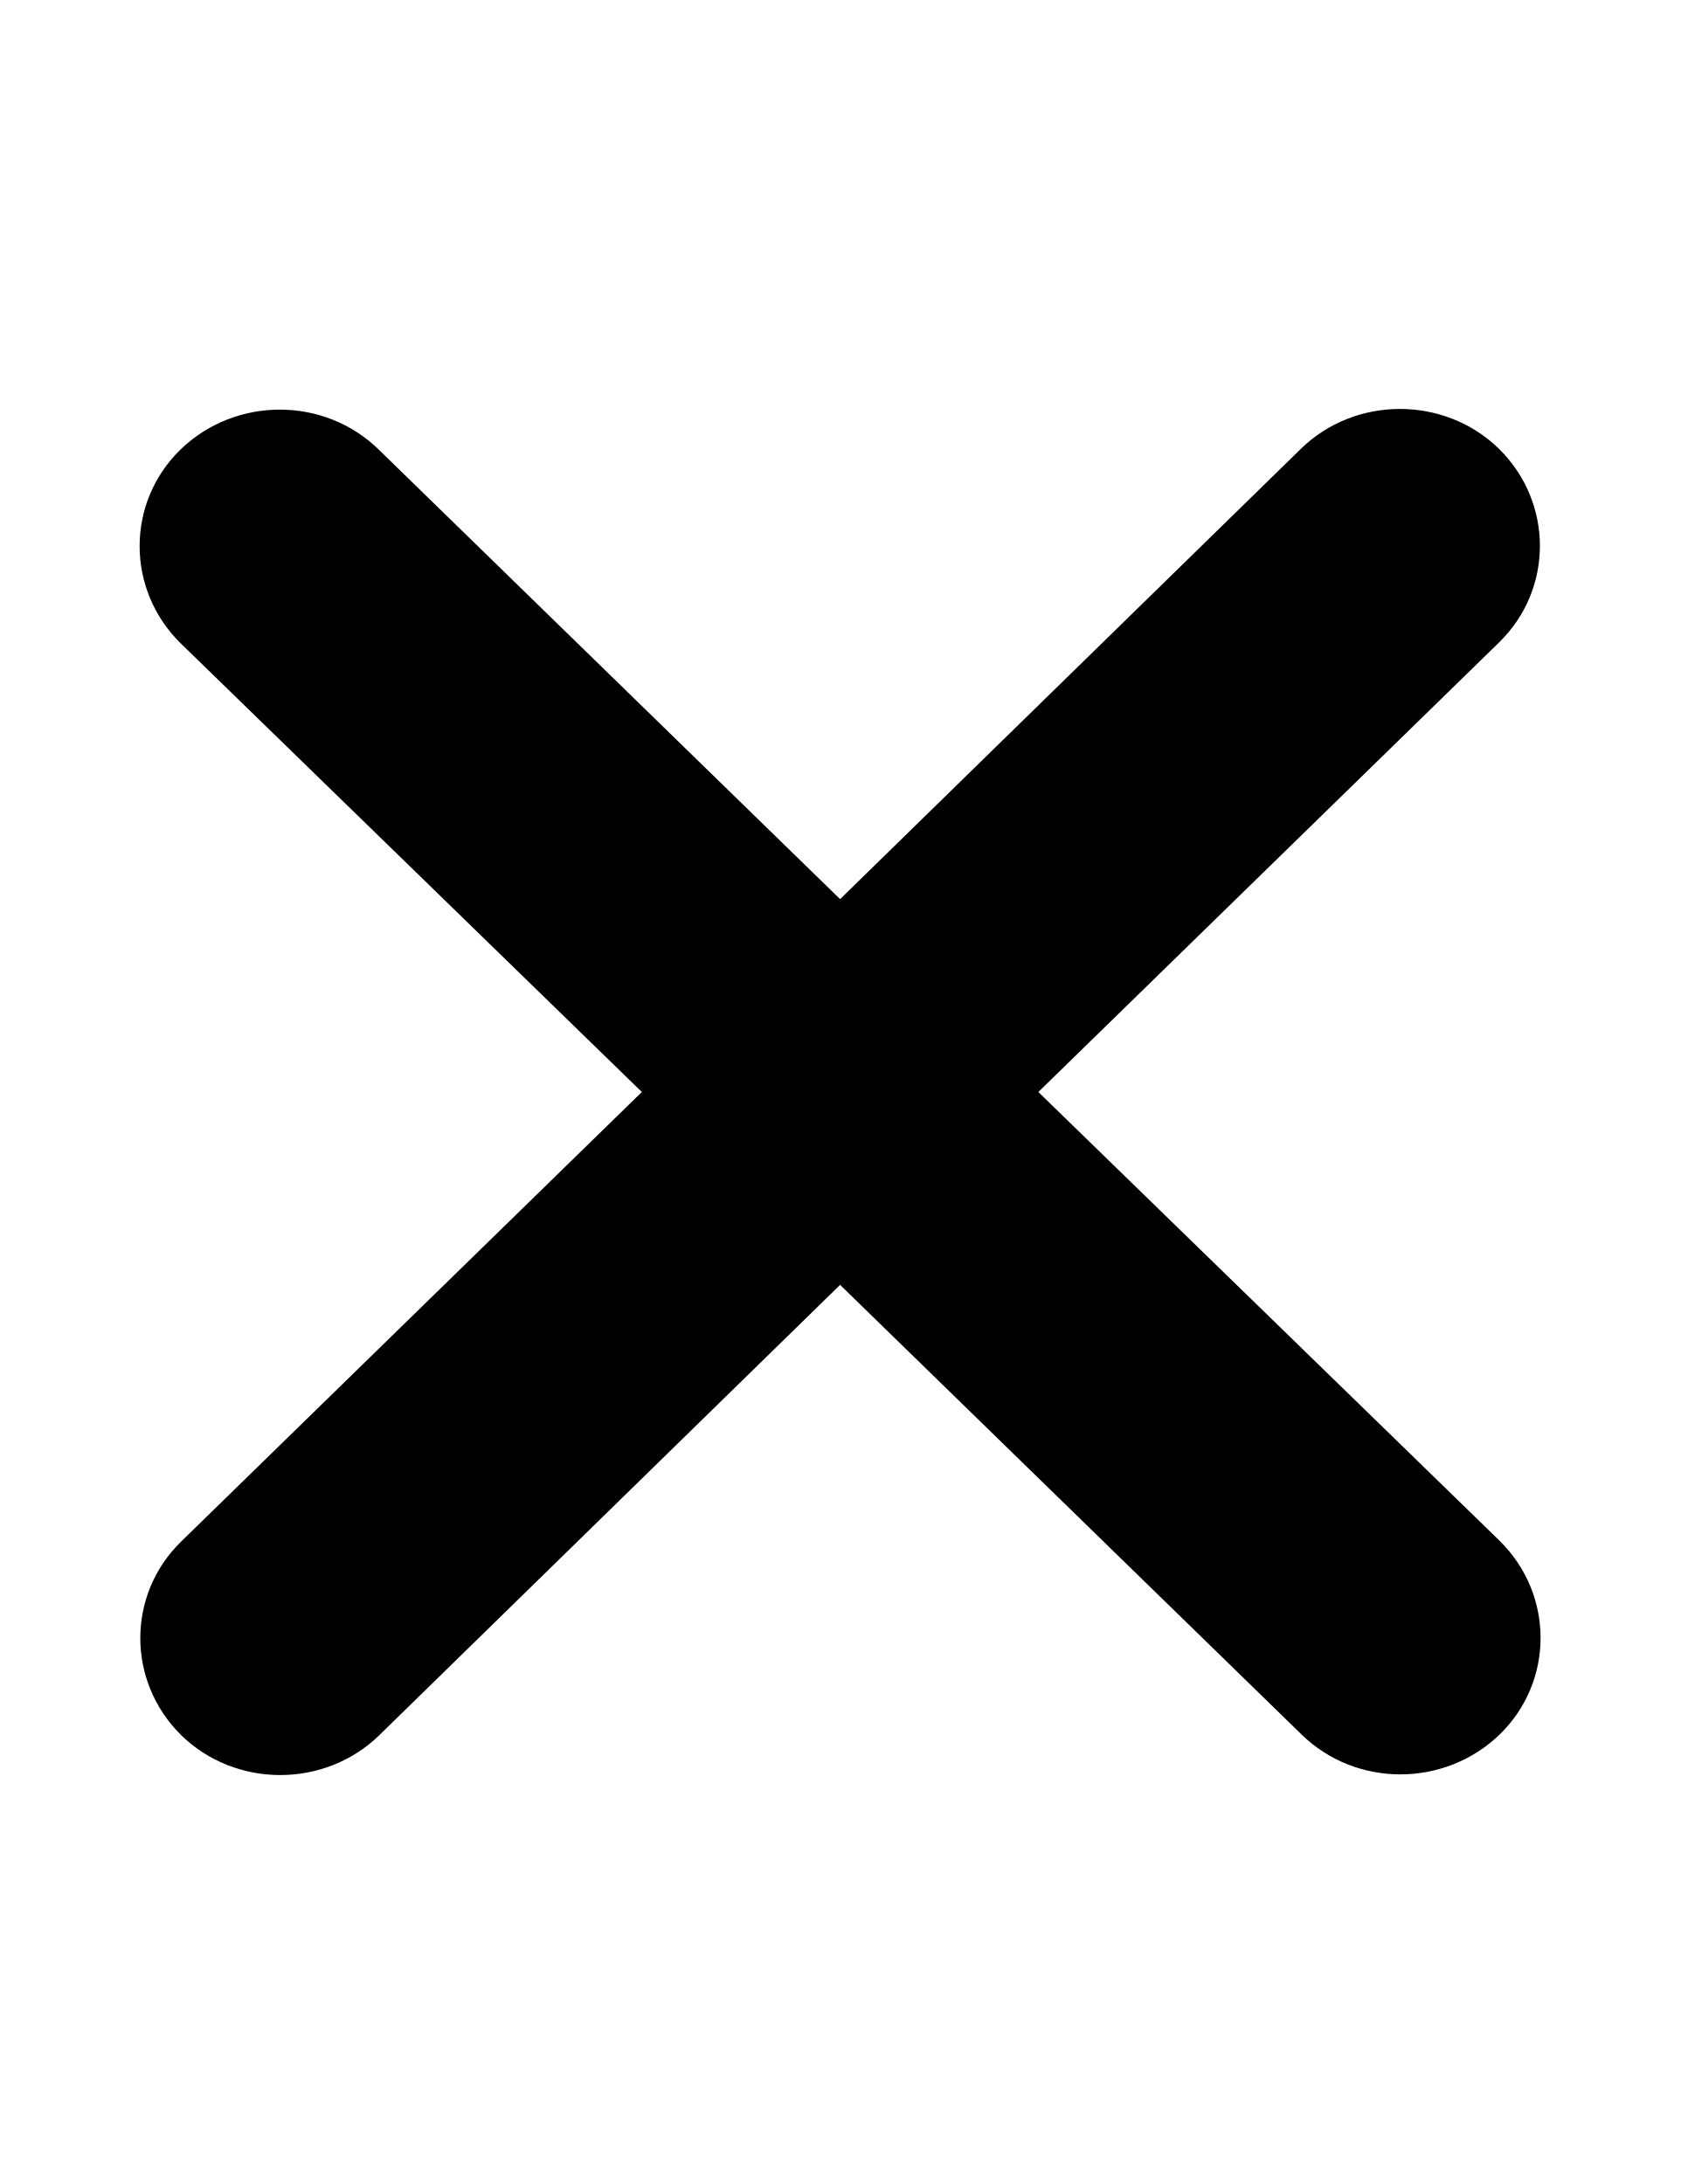
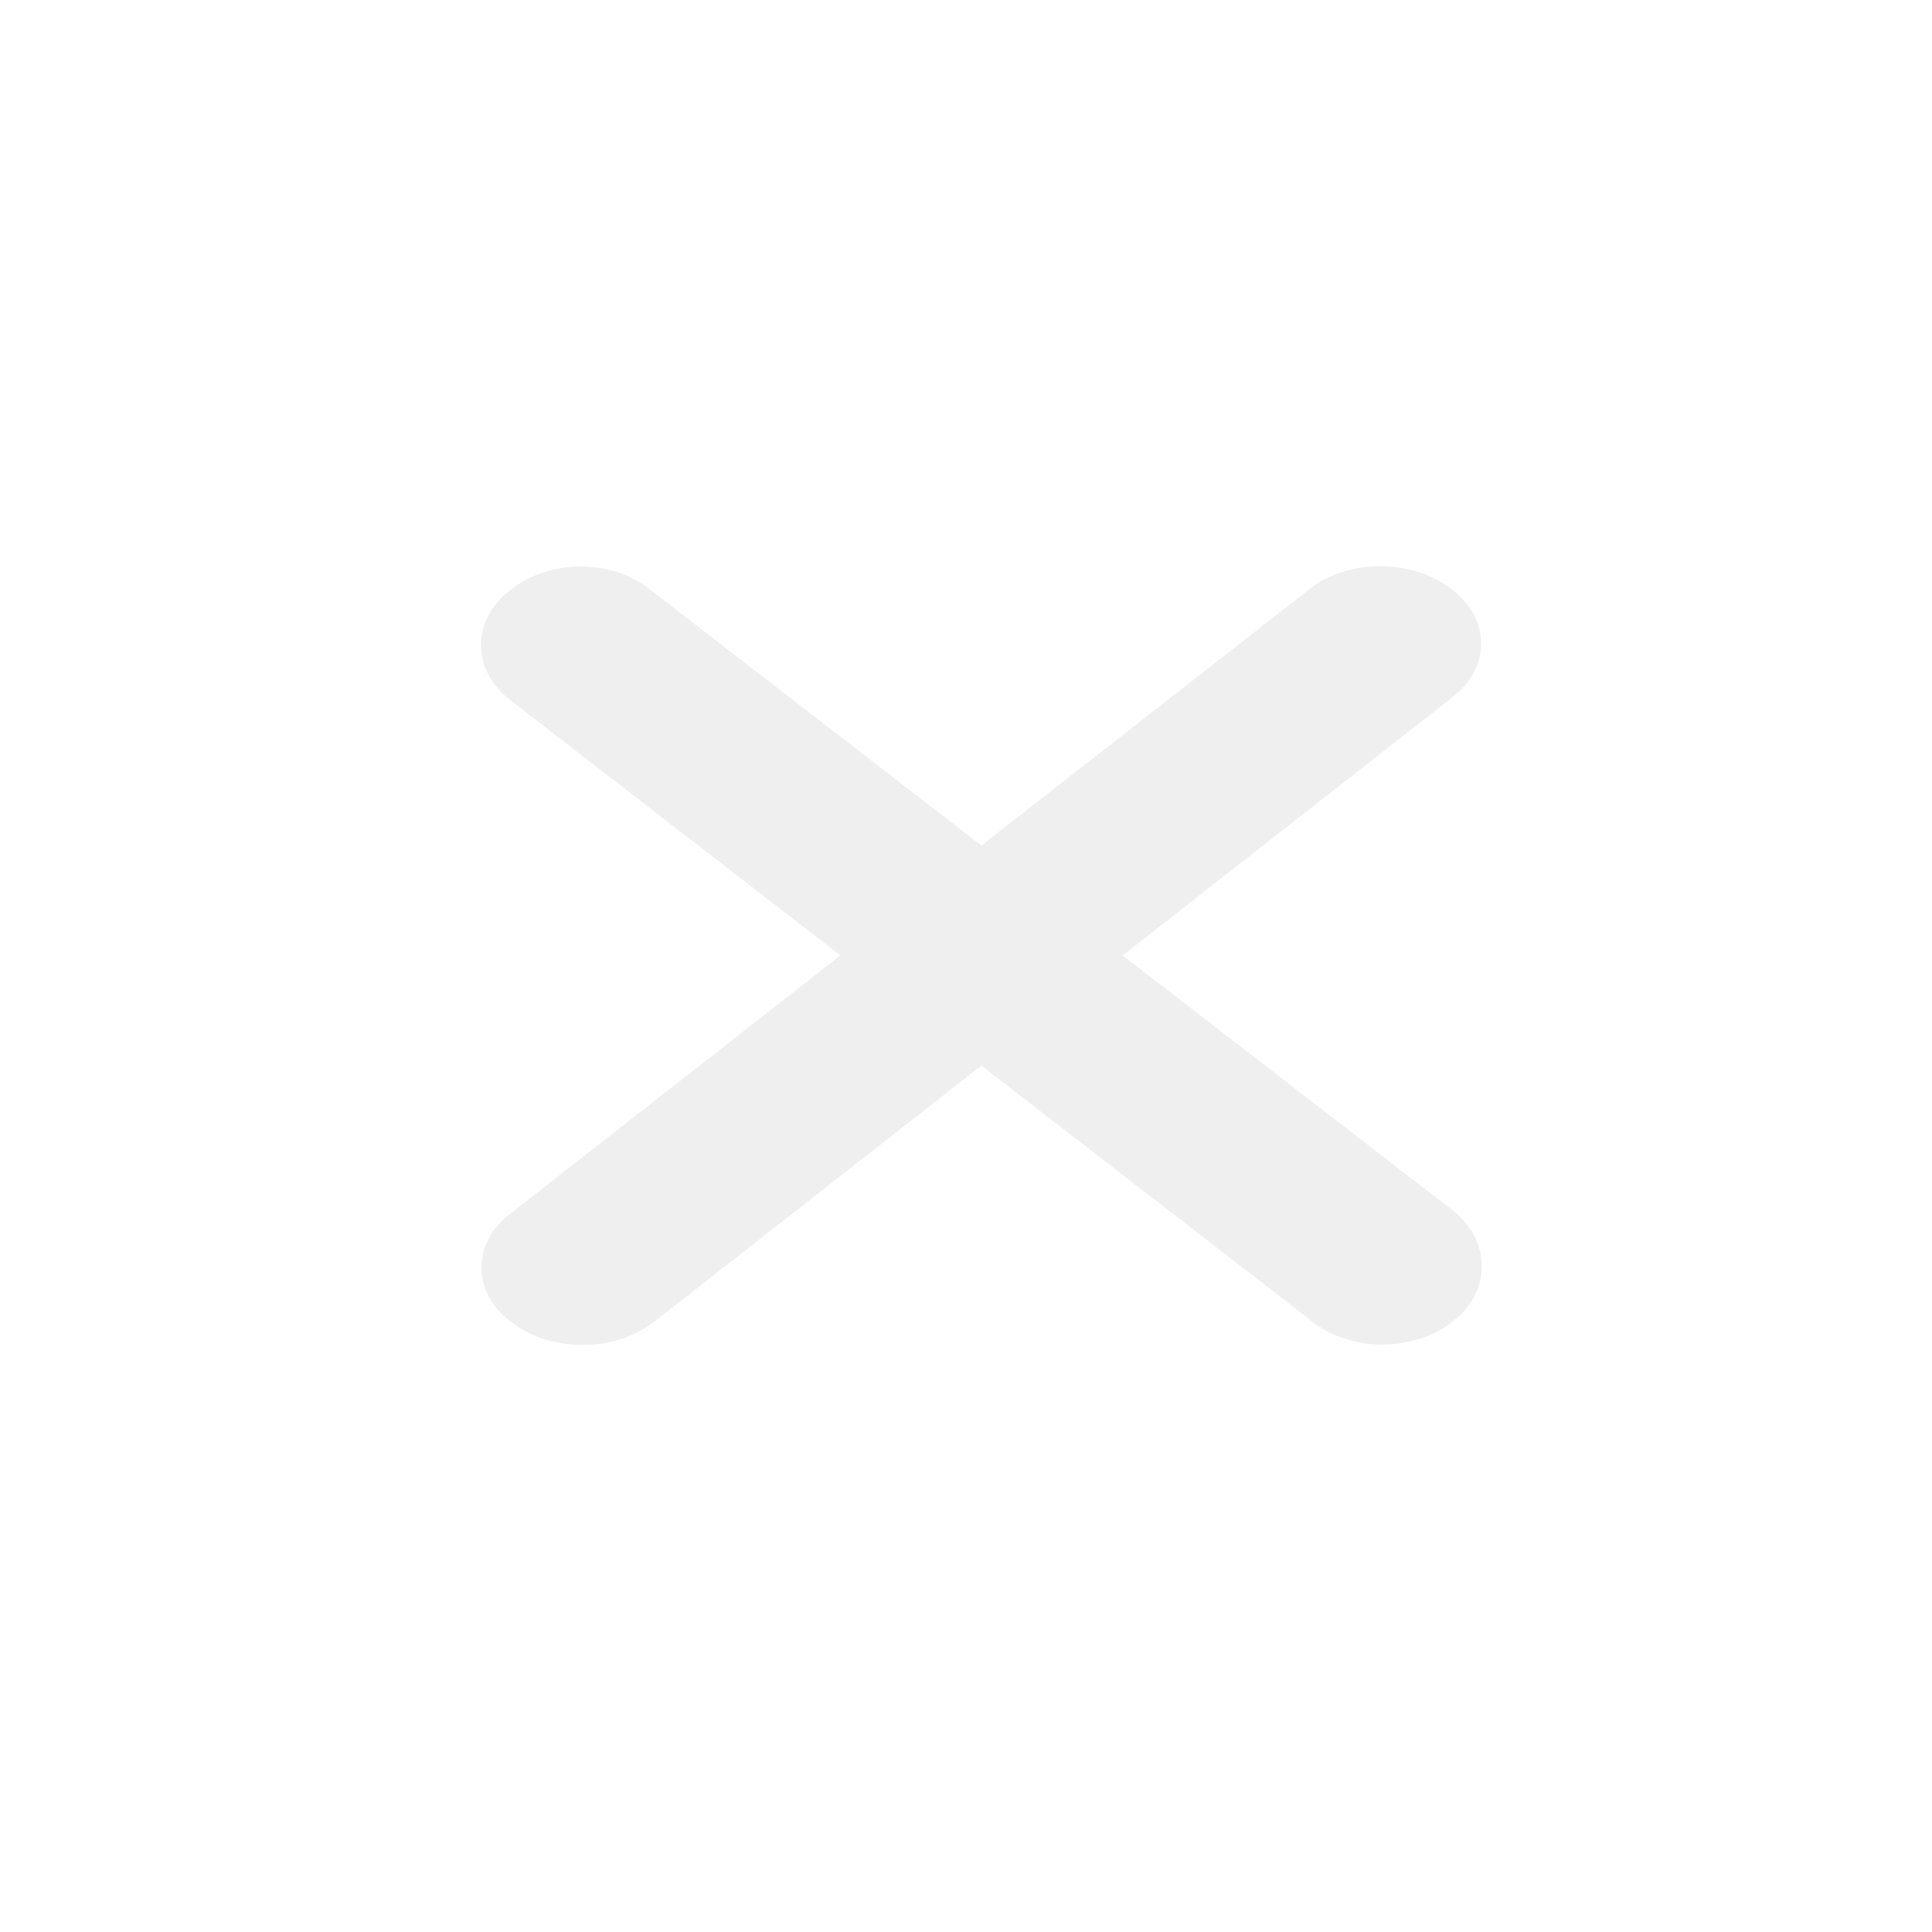
- <svg xmlns="http://www.w3.org/2000/svg" width="10px" height="13px" viewBox="0 0 10 13" version="1.1">
+ <svg xmlns="http://www.w3.org/2000/svg" width="25px" height="25px" viewBox="0 0 25 25" version="1.1">
  <g id="surface1">
-     <path style=" stroke:none;fill-rule:nonzero;fill:rgb(0%,0%,0%);fill-opacity:1;" d="M 8.922 3.824 C 9.246 3.508 9.246 2.992 8.922 2.672 C 8.598 2.355 8.066 2.355 7.742 2.672 L 5 5.352 L 2.254 2.676 C 1.93 2.359 1.402 2.359 1.074 2.676 C 0.75 2.992 0.75 3.508 1.074 3.828 L 3.82 6.5 L 1.078 9.176 C 0.754 9.492 0.754 10.008 1.078 10.328 C 1.402 10.645 1.934 10.645 2.258 10.328 L 5 7.648 L 7.746 10.324 C 8.07 10.641 8.598 10.641 8.926 10.324 C 9.25 10.008 9.25 9.492 8.926 9.172 L 6.18 6.5 Z M 8.922 3.824 " />
+     <path style=" stroke:none;fill-rule:nonzero;fill:rgb(93.725%,93.725%,93.725%);fill-opacity:1;" d="M 18.773 9.039 C 19.297 8.652 19.297 8.004 18.773 7.617 C 18.277 7.23 17.445 7.23 16.953 7.617 L 12.699 10.941 L 8.422 7.637 C 7.926 7.23 7.105 7.23 6.602 7.637 C 6.098 8.023 6.098 8.672 6.602 9.059 L 10.875 12.363 L 6.625 15.688 C 6.098 16.074 6.098 16.734 6.625 17.113 C 7.125 17.5 7.949 17.5 8.453 17.113 L 12.699 13.789 L 16.973 17.094 C 17.477 17.5 18.301 17.5 18.805 17.094 C 19.297 16.715 19.297 16.055 18.805 15.668 L 14.527 12.363 Z M 18.773 9.039 " />
  </g>
</svg>
